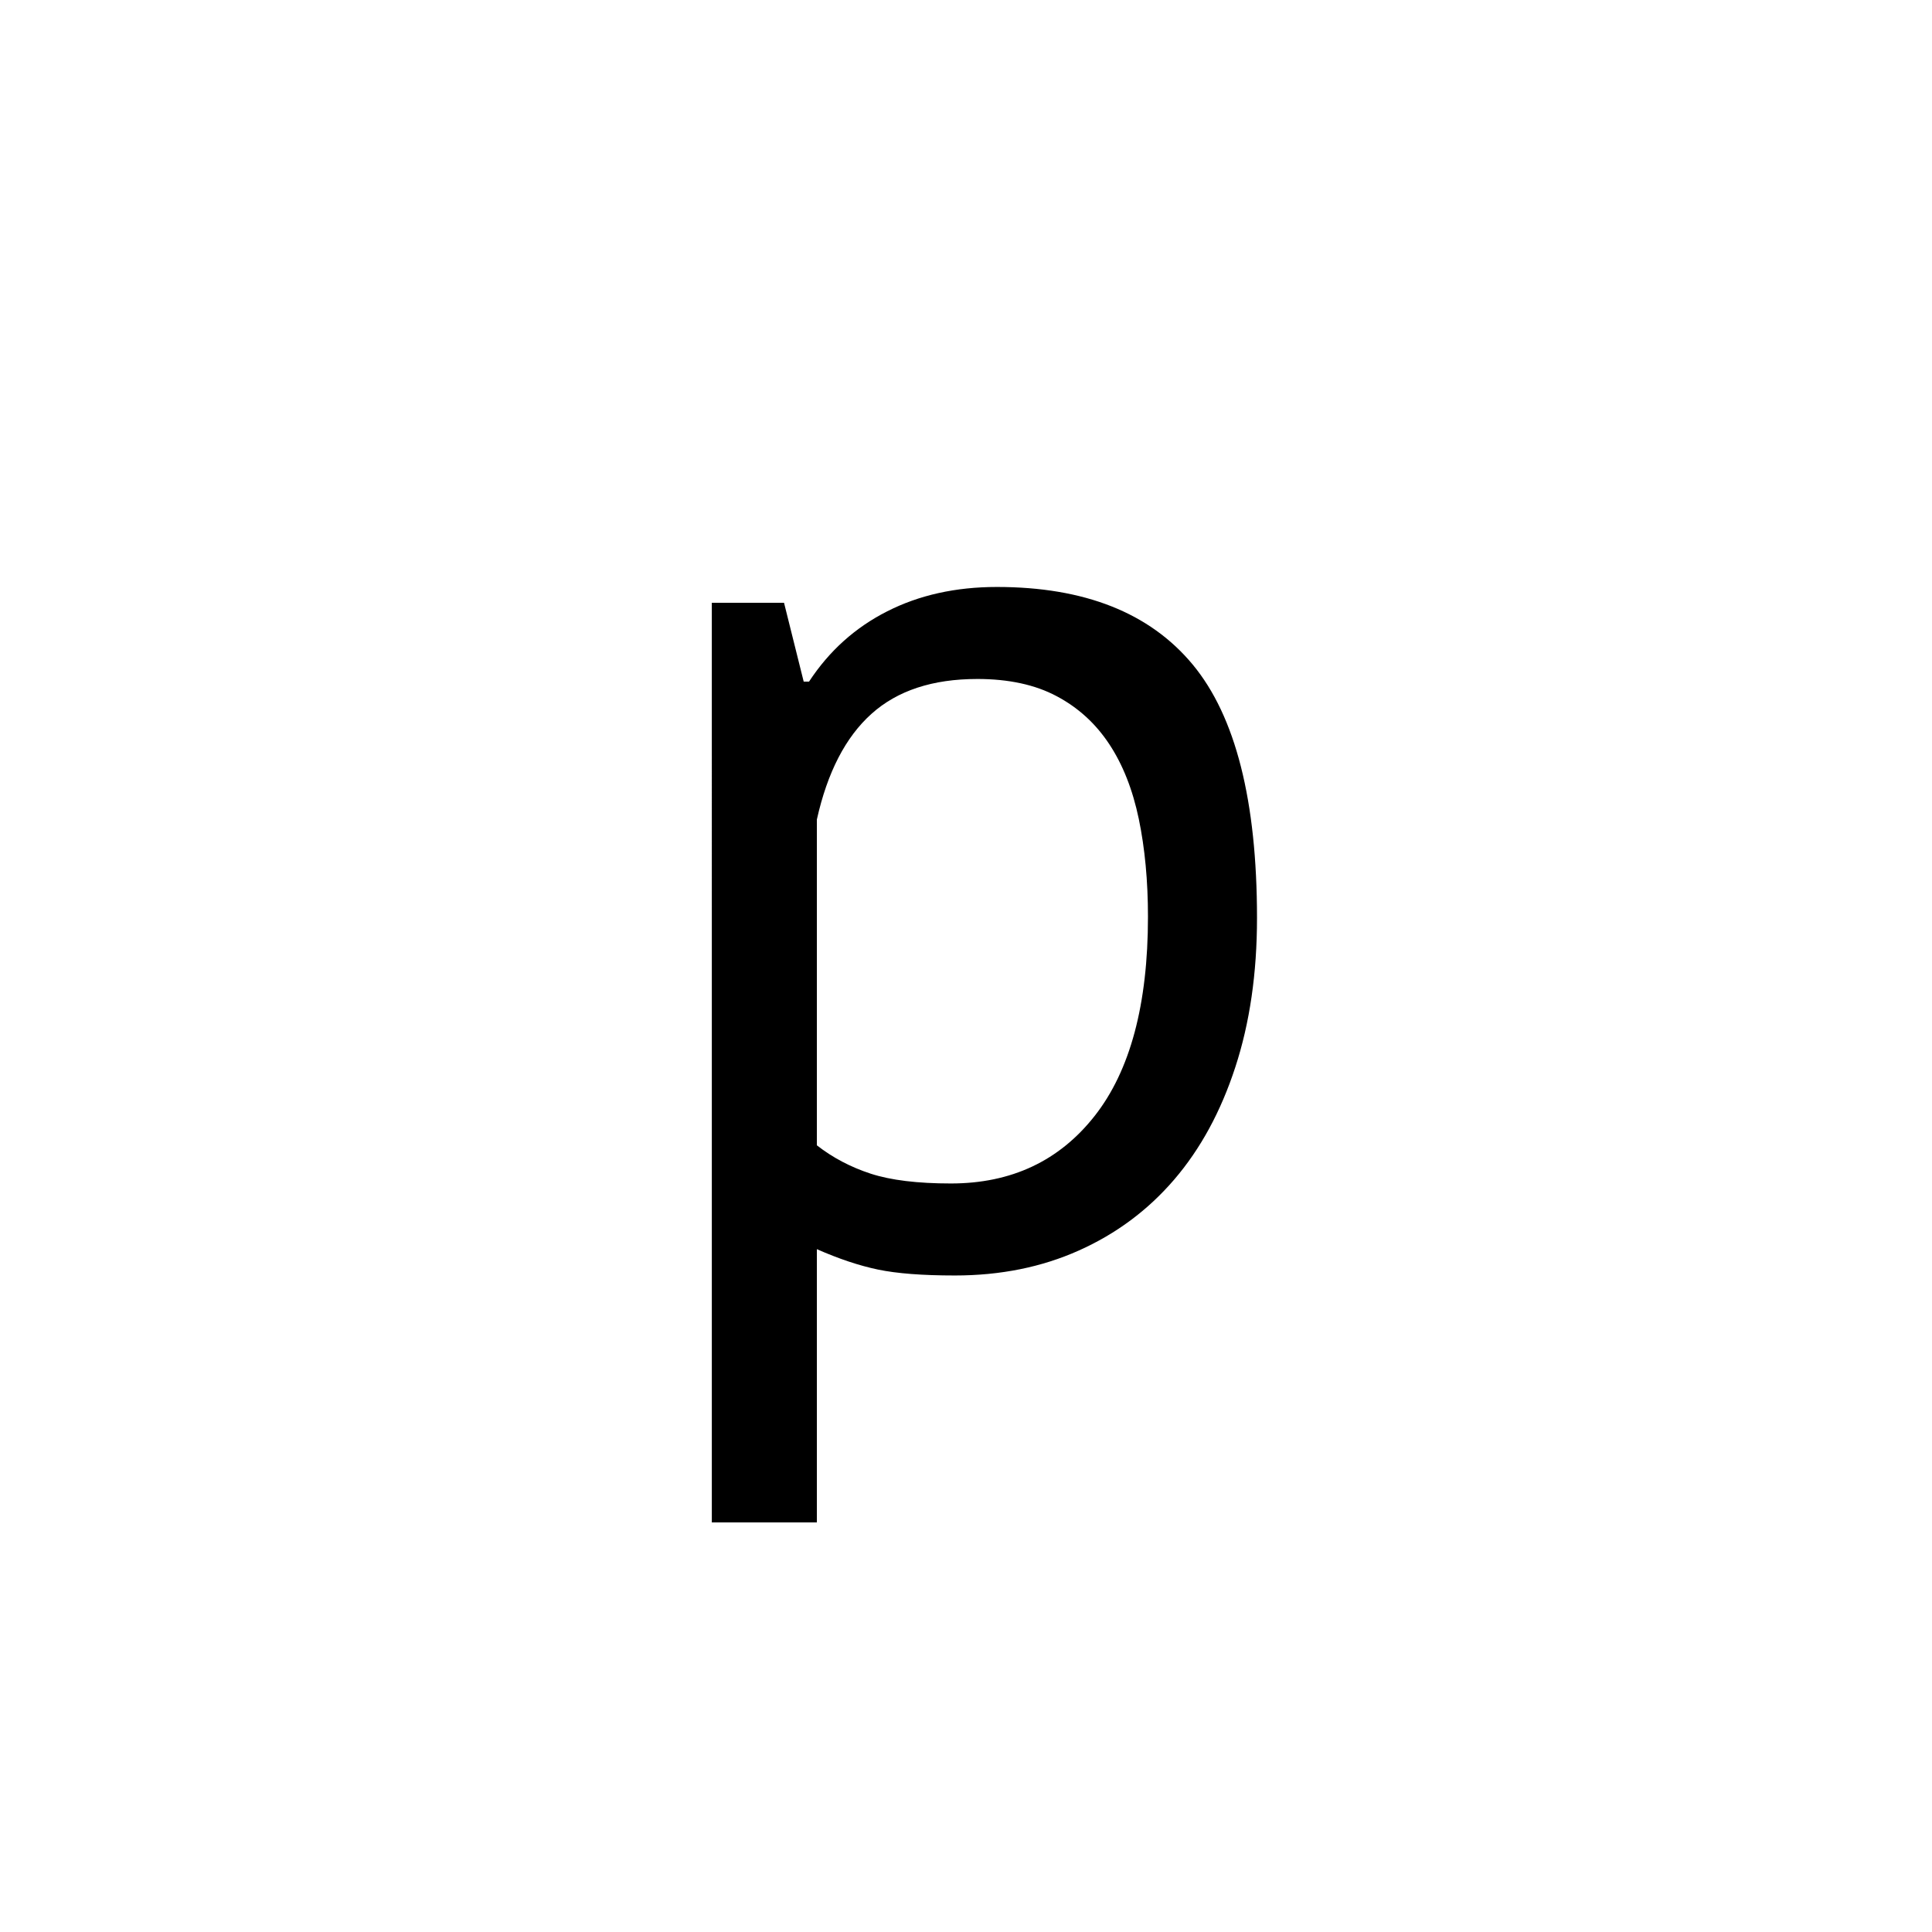
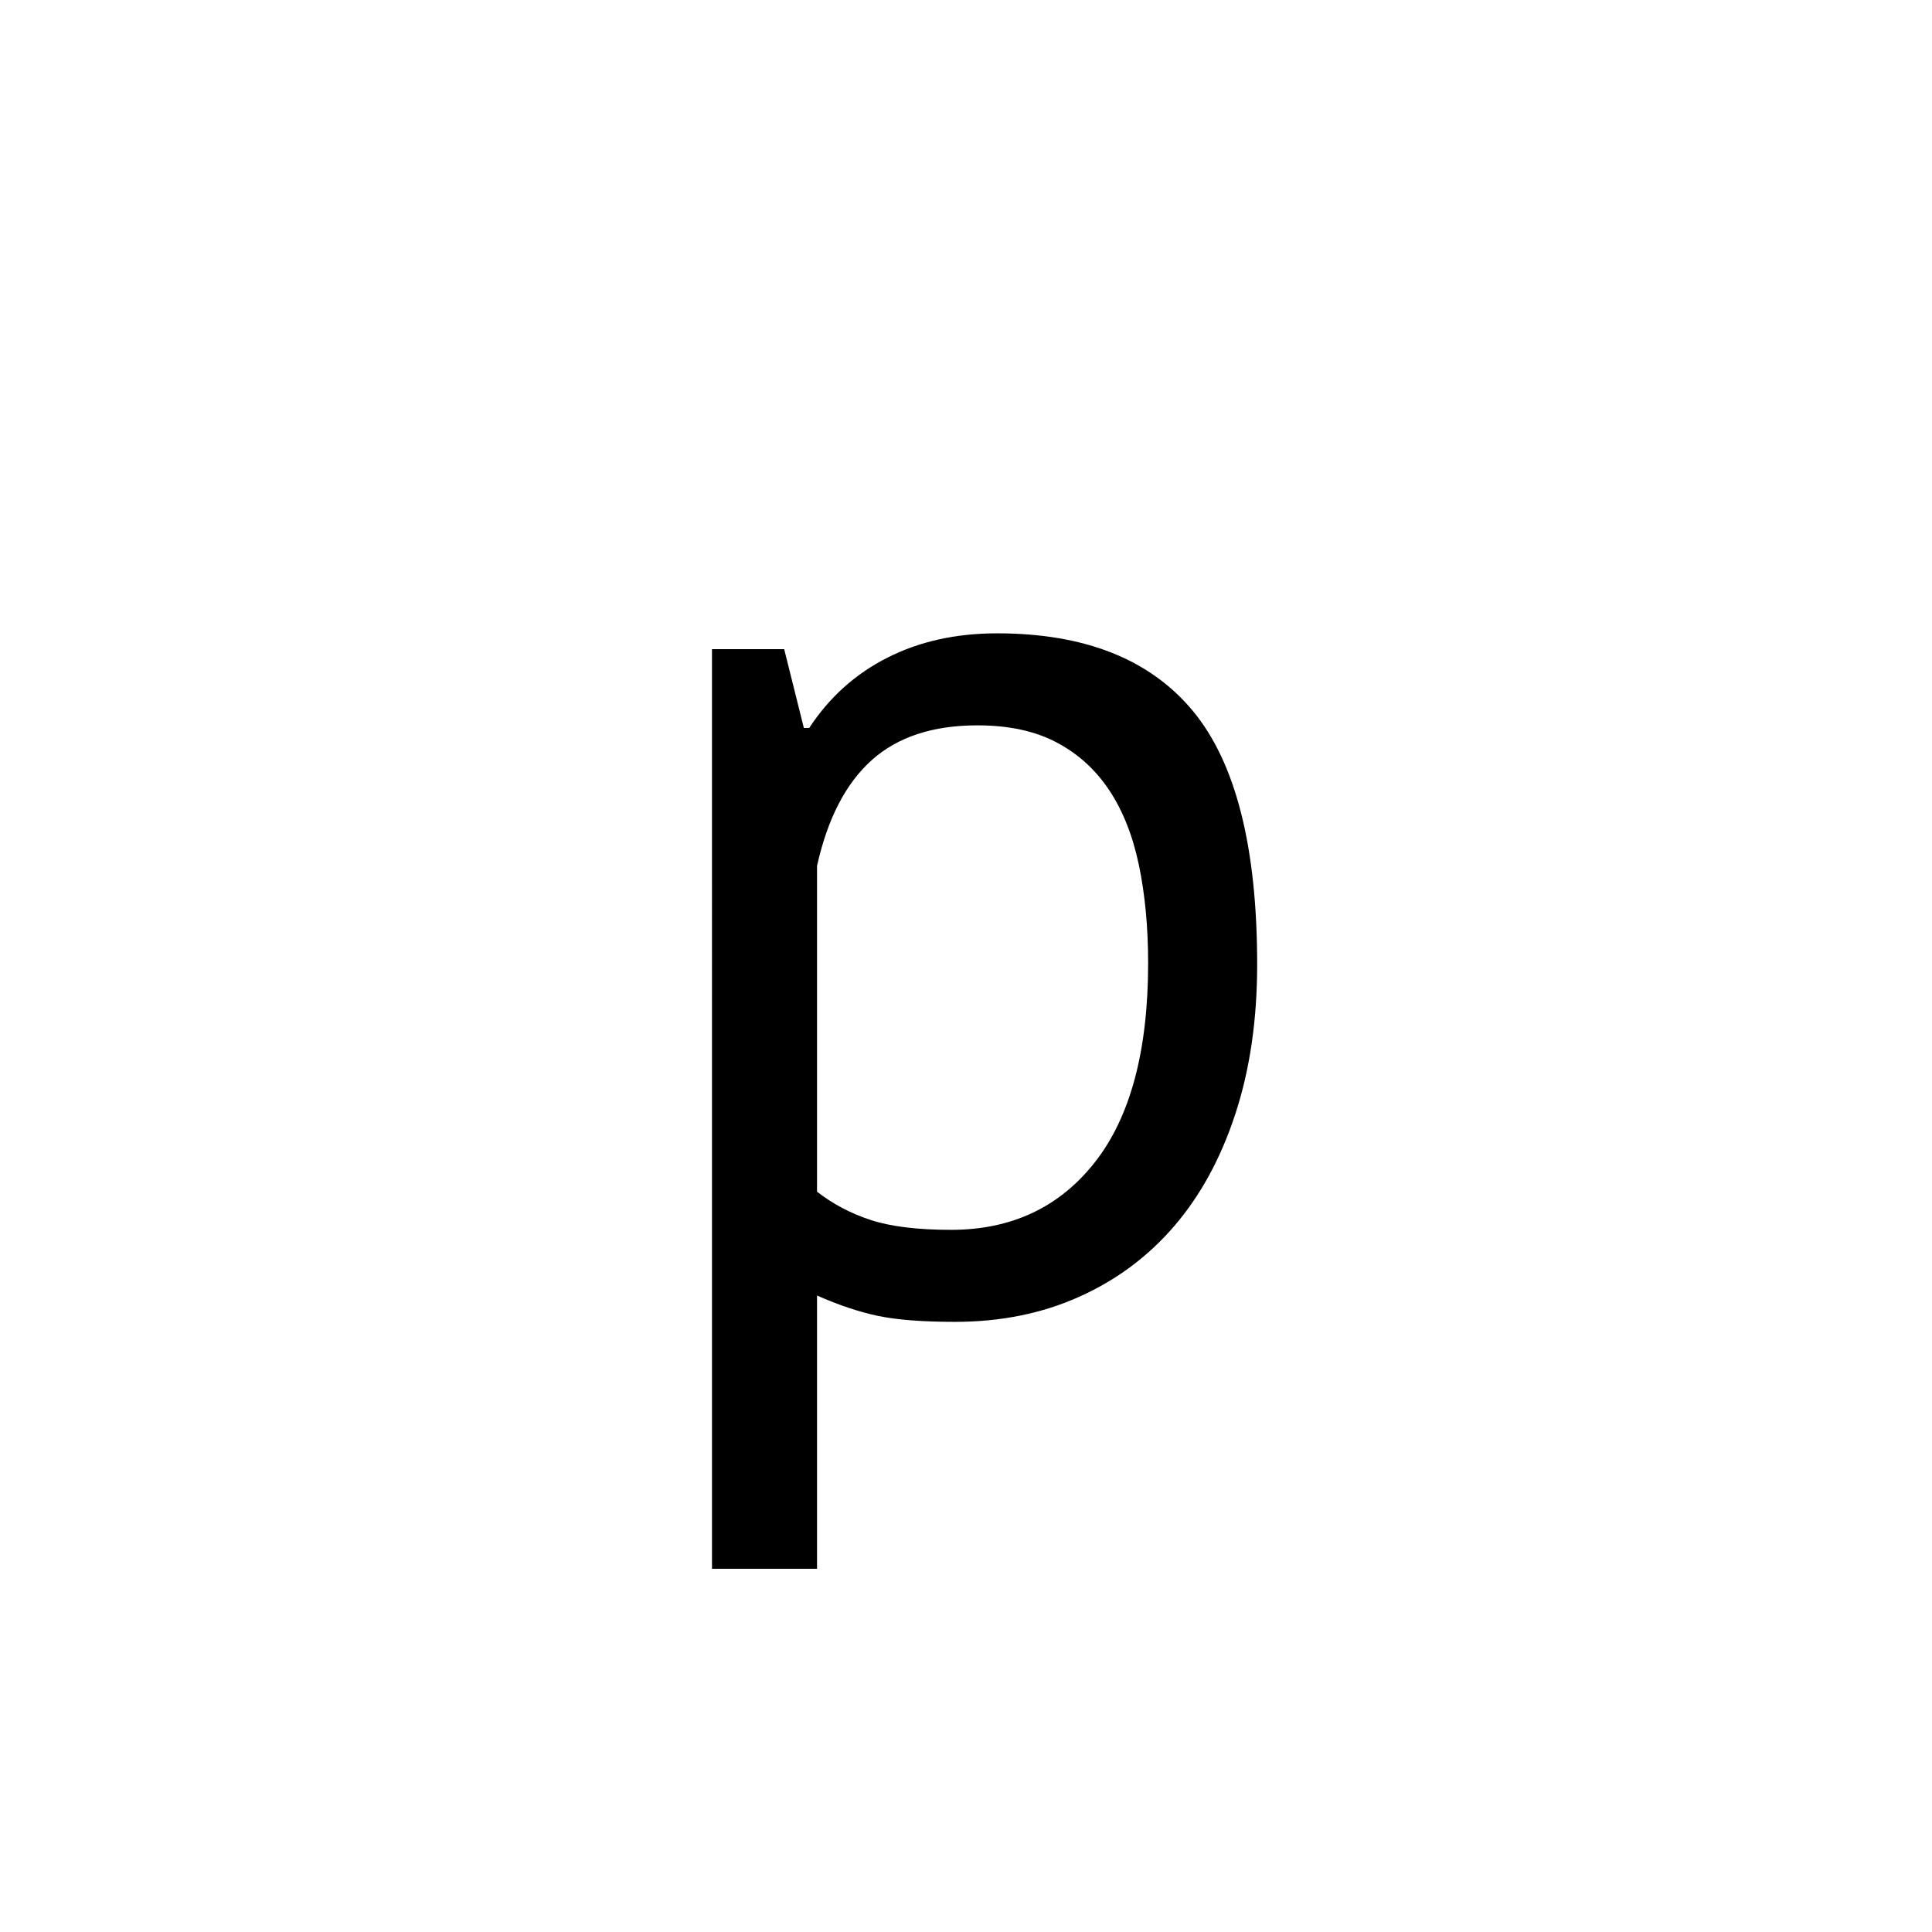
<svg xmlns="http://www.w3.org/2000/svg" xmlns:xlink="http://www.w3.org/1999/xlink" enable-background="new 0 0 250 250" height="250px" viewBox="0 0 250 250" width="250px" x="0px" xml:space="preserve" y="0px">
  <defs>
-     <symbol id="9d88b492a" overflow="visible">
+     <symbol id="37337d8ea" overflow="visible">
      <path d="M13.094-85h9.344l2.546 10.203h.688c2.601-3.969 5.973-7 10.11-9.094 4.132-2.101 8.866-3.156 14.202-3.156 11.332 0 19.774 3.344 25.328 10.031 5.551 6.688 8.329 17.625 8.329 32.813 0 7.148-.938 13.586-2.813 19.312-1.867 5.72-4.5 10.563-7.906 14.532-3.399 3.96-7.508 7.015-12.328 9.171C55.78.97 50.43 2.047 44.547 2.047c-4.2 0-7.516-.258-9.953-.766-2.438-.511-5.074-1.39-7.907-2.64V34H13.095zm34.343 9.86c-5.78 0-10.343 1.507-13.687 4.515-3.344 3-5.7 7.559-7.063 13.672v42.156c2.04 1.594 4.364 2.82 6.97 3.672 2.6.844 6.062 1.266 10.374 1.266 7.82 0 14.024-2.914 18.61-8.75 4.593-5.844 6.89-14.43 6.89-25.766 0-4.645-.398-8.863-1.187-12.656-.793-3.801-2.07-7.032-3.828-9.688-1.762-2.664-4.032-4.734-6.813-6.203-2.773-1.476-6.195-2.219-10.266-2.219zm0 0" />
    </symbol>
  </defs>
-   <use x="79.015" xlink:href="#9d88b492a" y="163" />
+   <use x="79.036" xlink:href="#37337d8ea" y="169" />
</svg>
